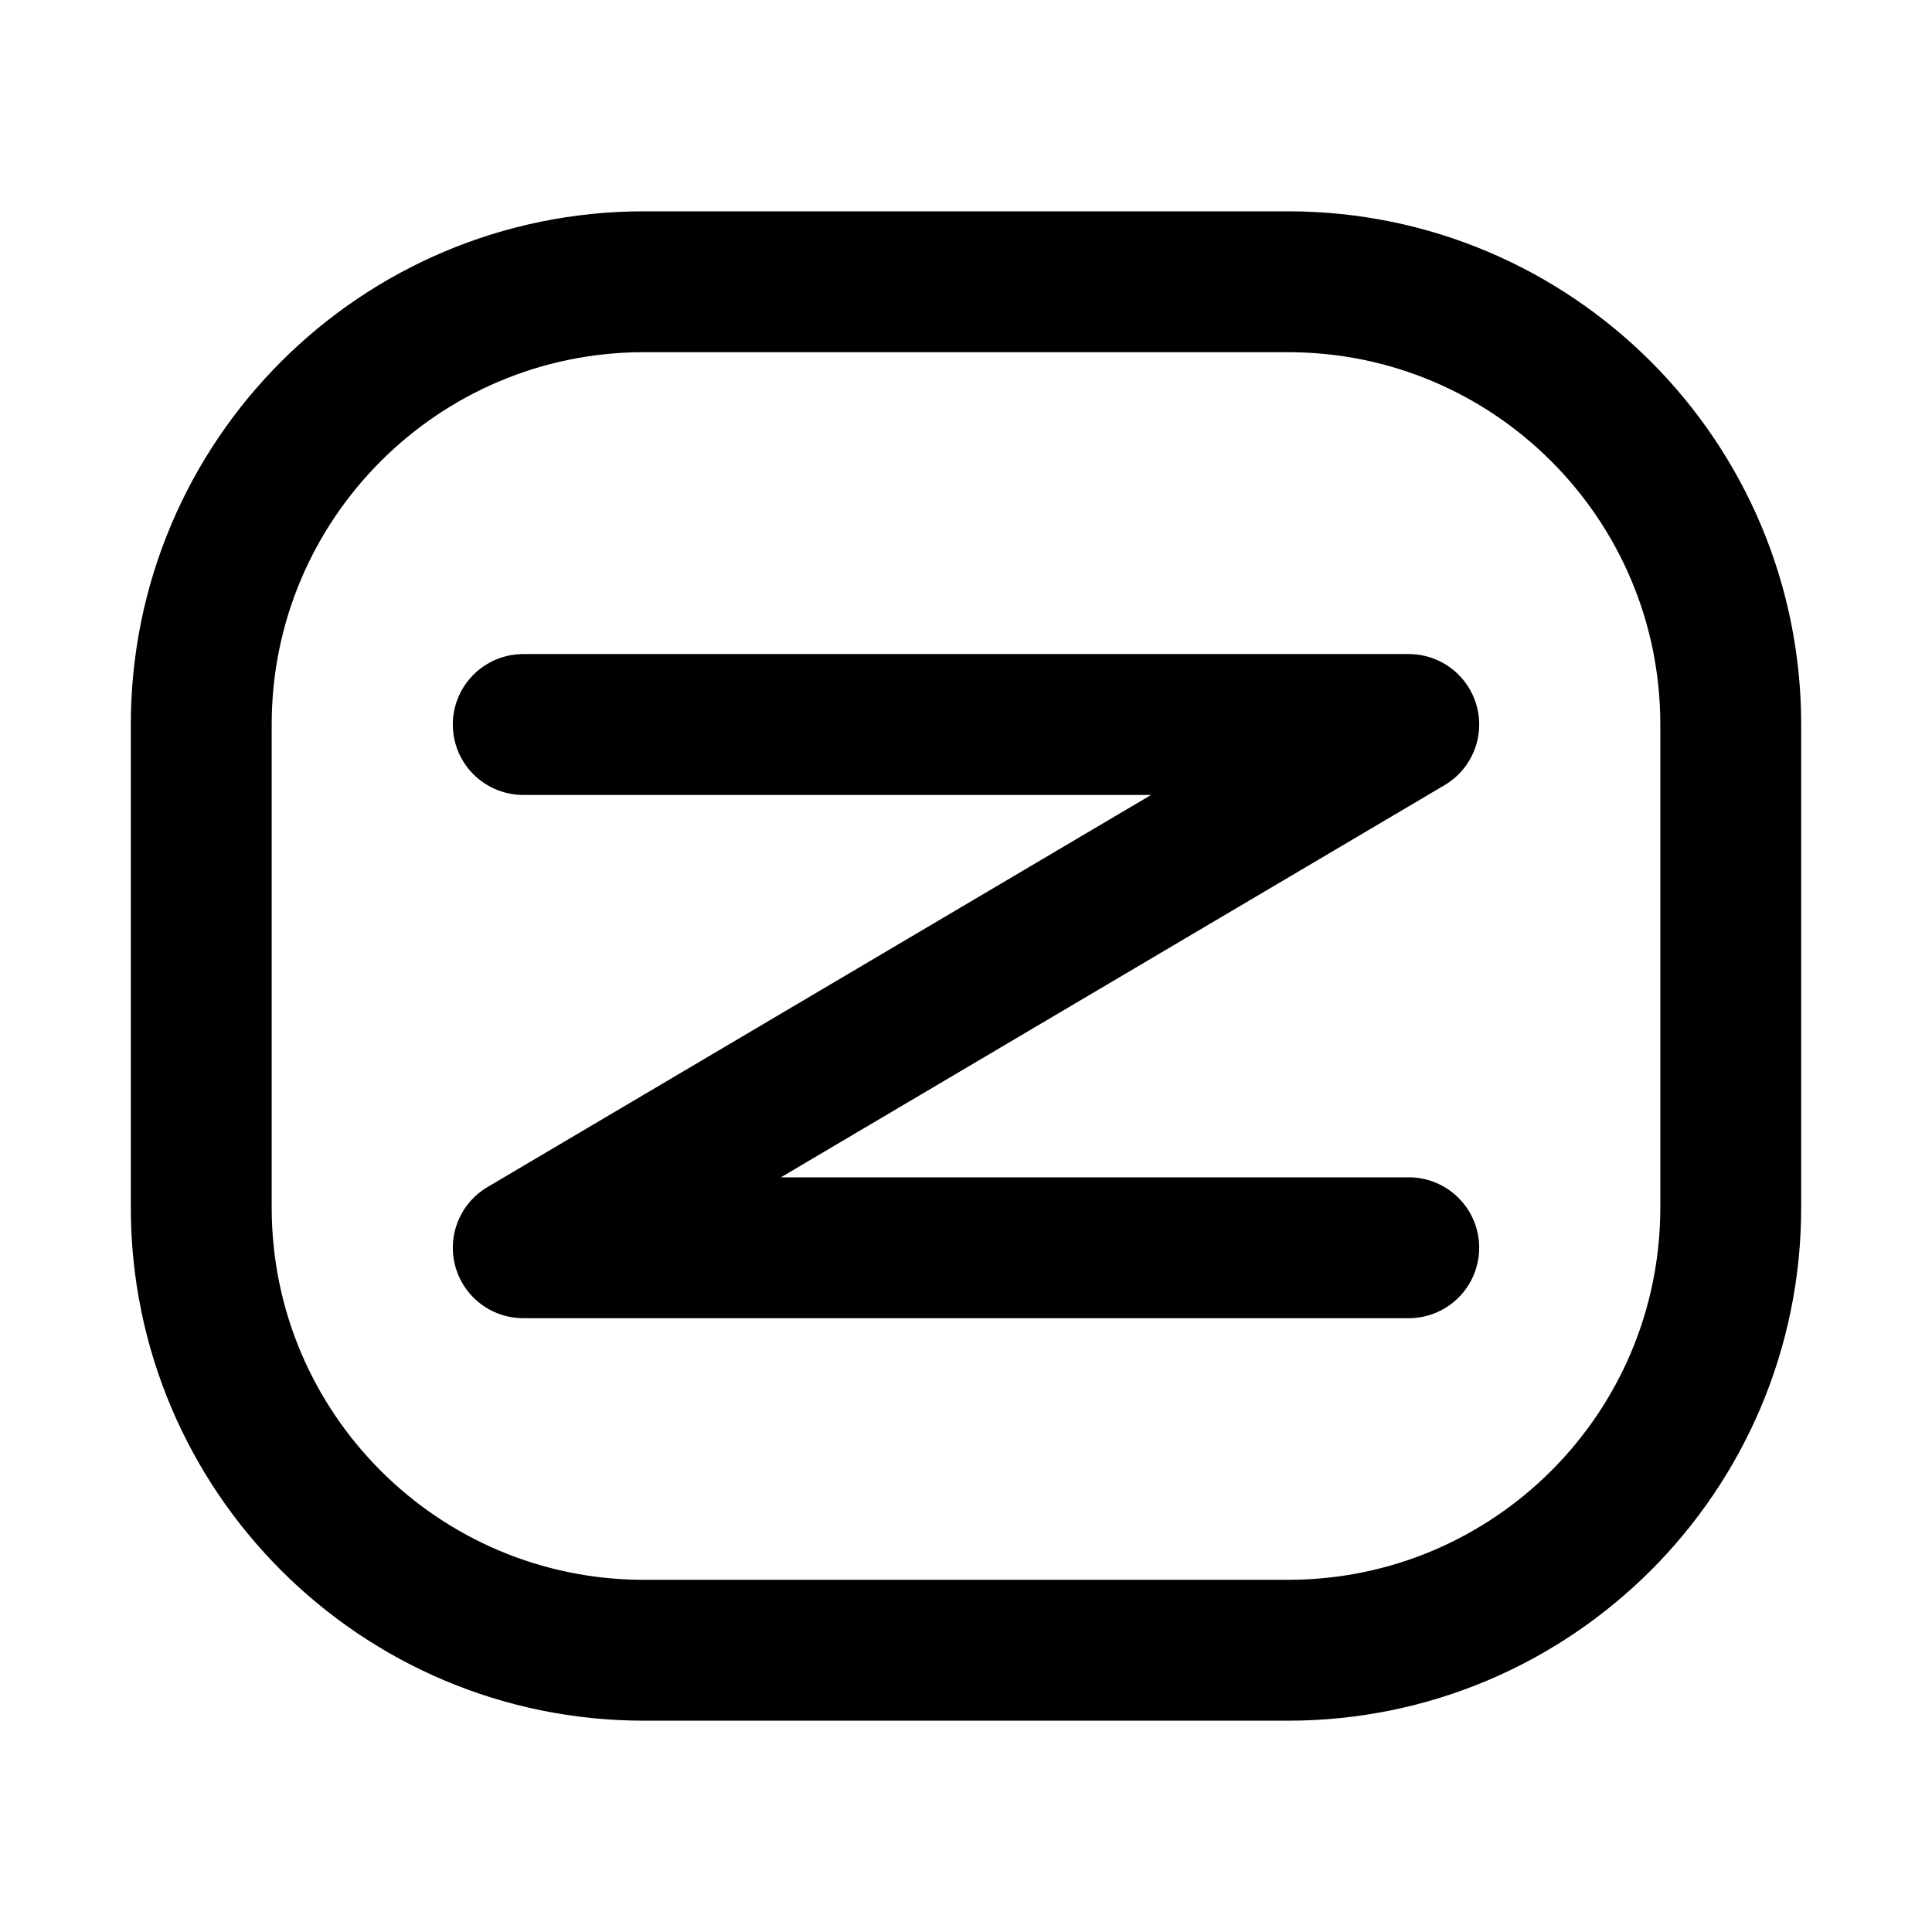
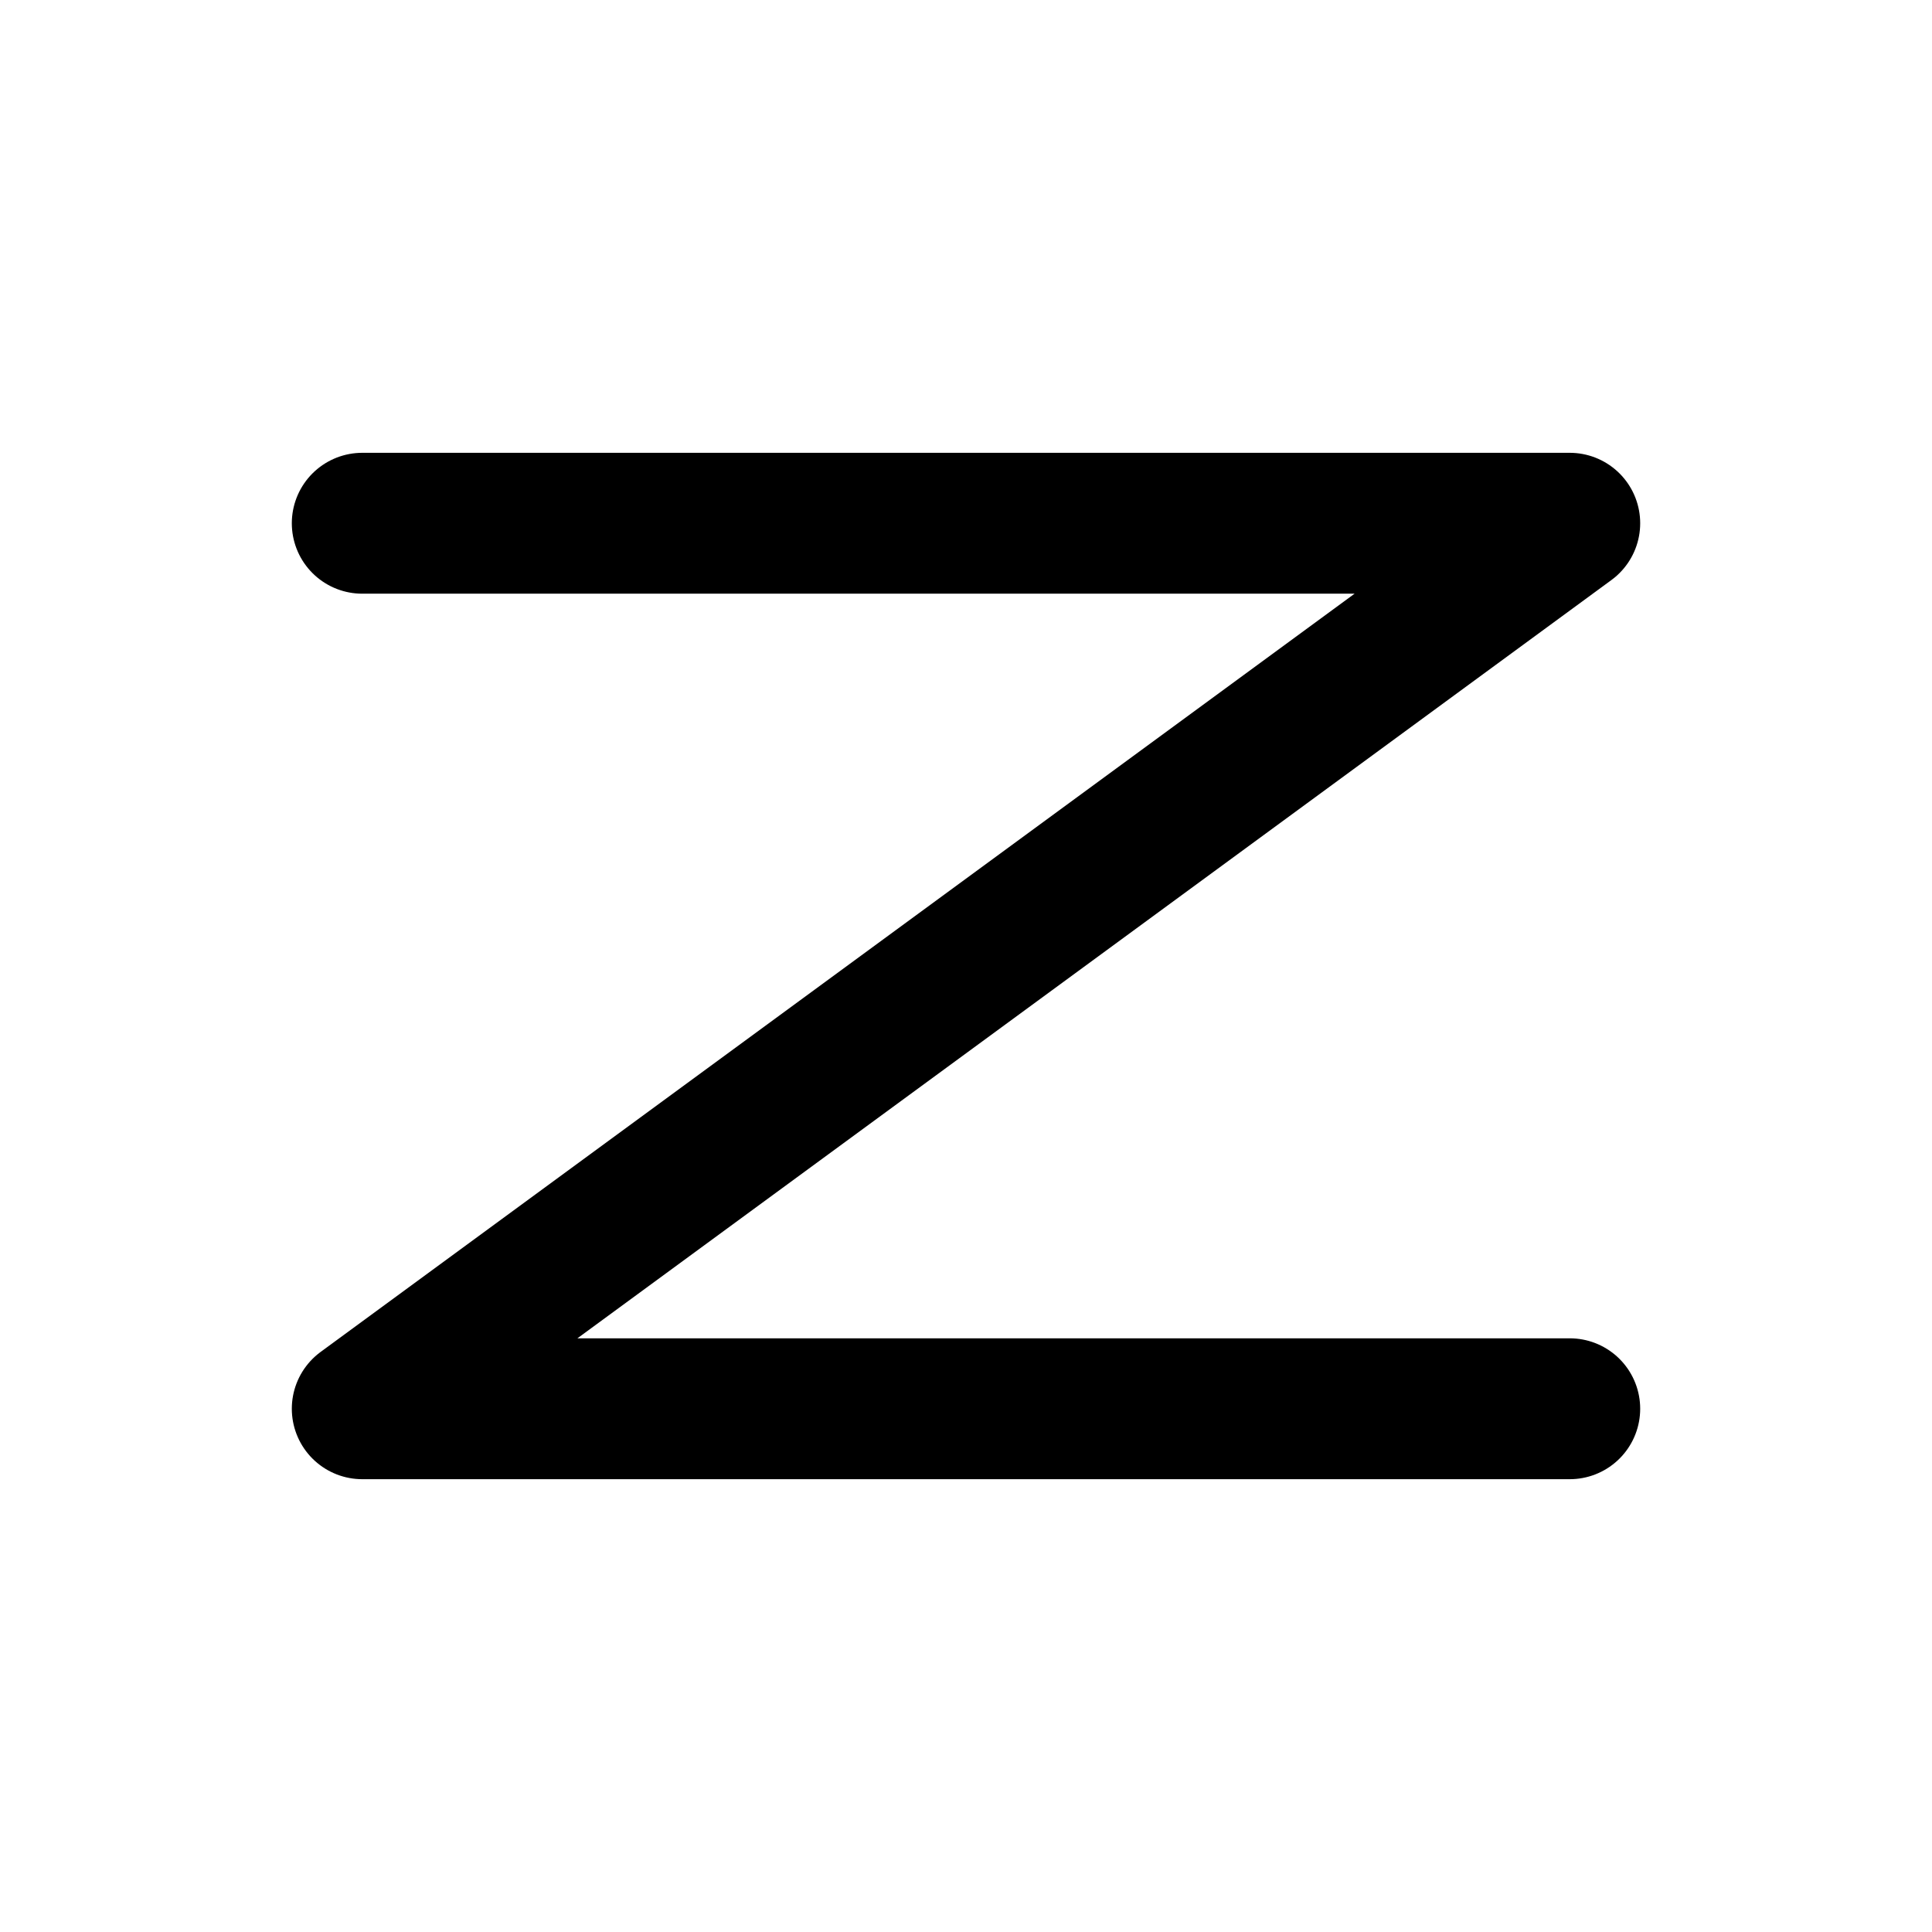
<svg xmlns="http://www.w3.org/2000/svg" viewBox="0 0 24 24" fill="none" stroke="currentColor" stroke-width="1.75" stroke-linecap="round" stroke-linejoin="round">
-   <path d="M2.5 9 A5.5 5.5 0 0 1 8 3.5 L16 3.5 A5.5 5.5 0 0 1 21.5 9 L21.5 15 A5.5 5.5 0 0 1 16 20.5 L8 20.5 A5.5 5.5 0 0 1 2.5 15 Z" />
-   <path d="M6.5 9 L17.5 9 L6.5 15.5 L17.5 15.5" />
+   <path d="M4.5 6.5 L19.5 6.5 L4.5 17.5 L19.5 17.5" />
</svg>
